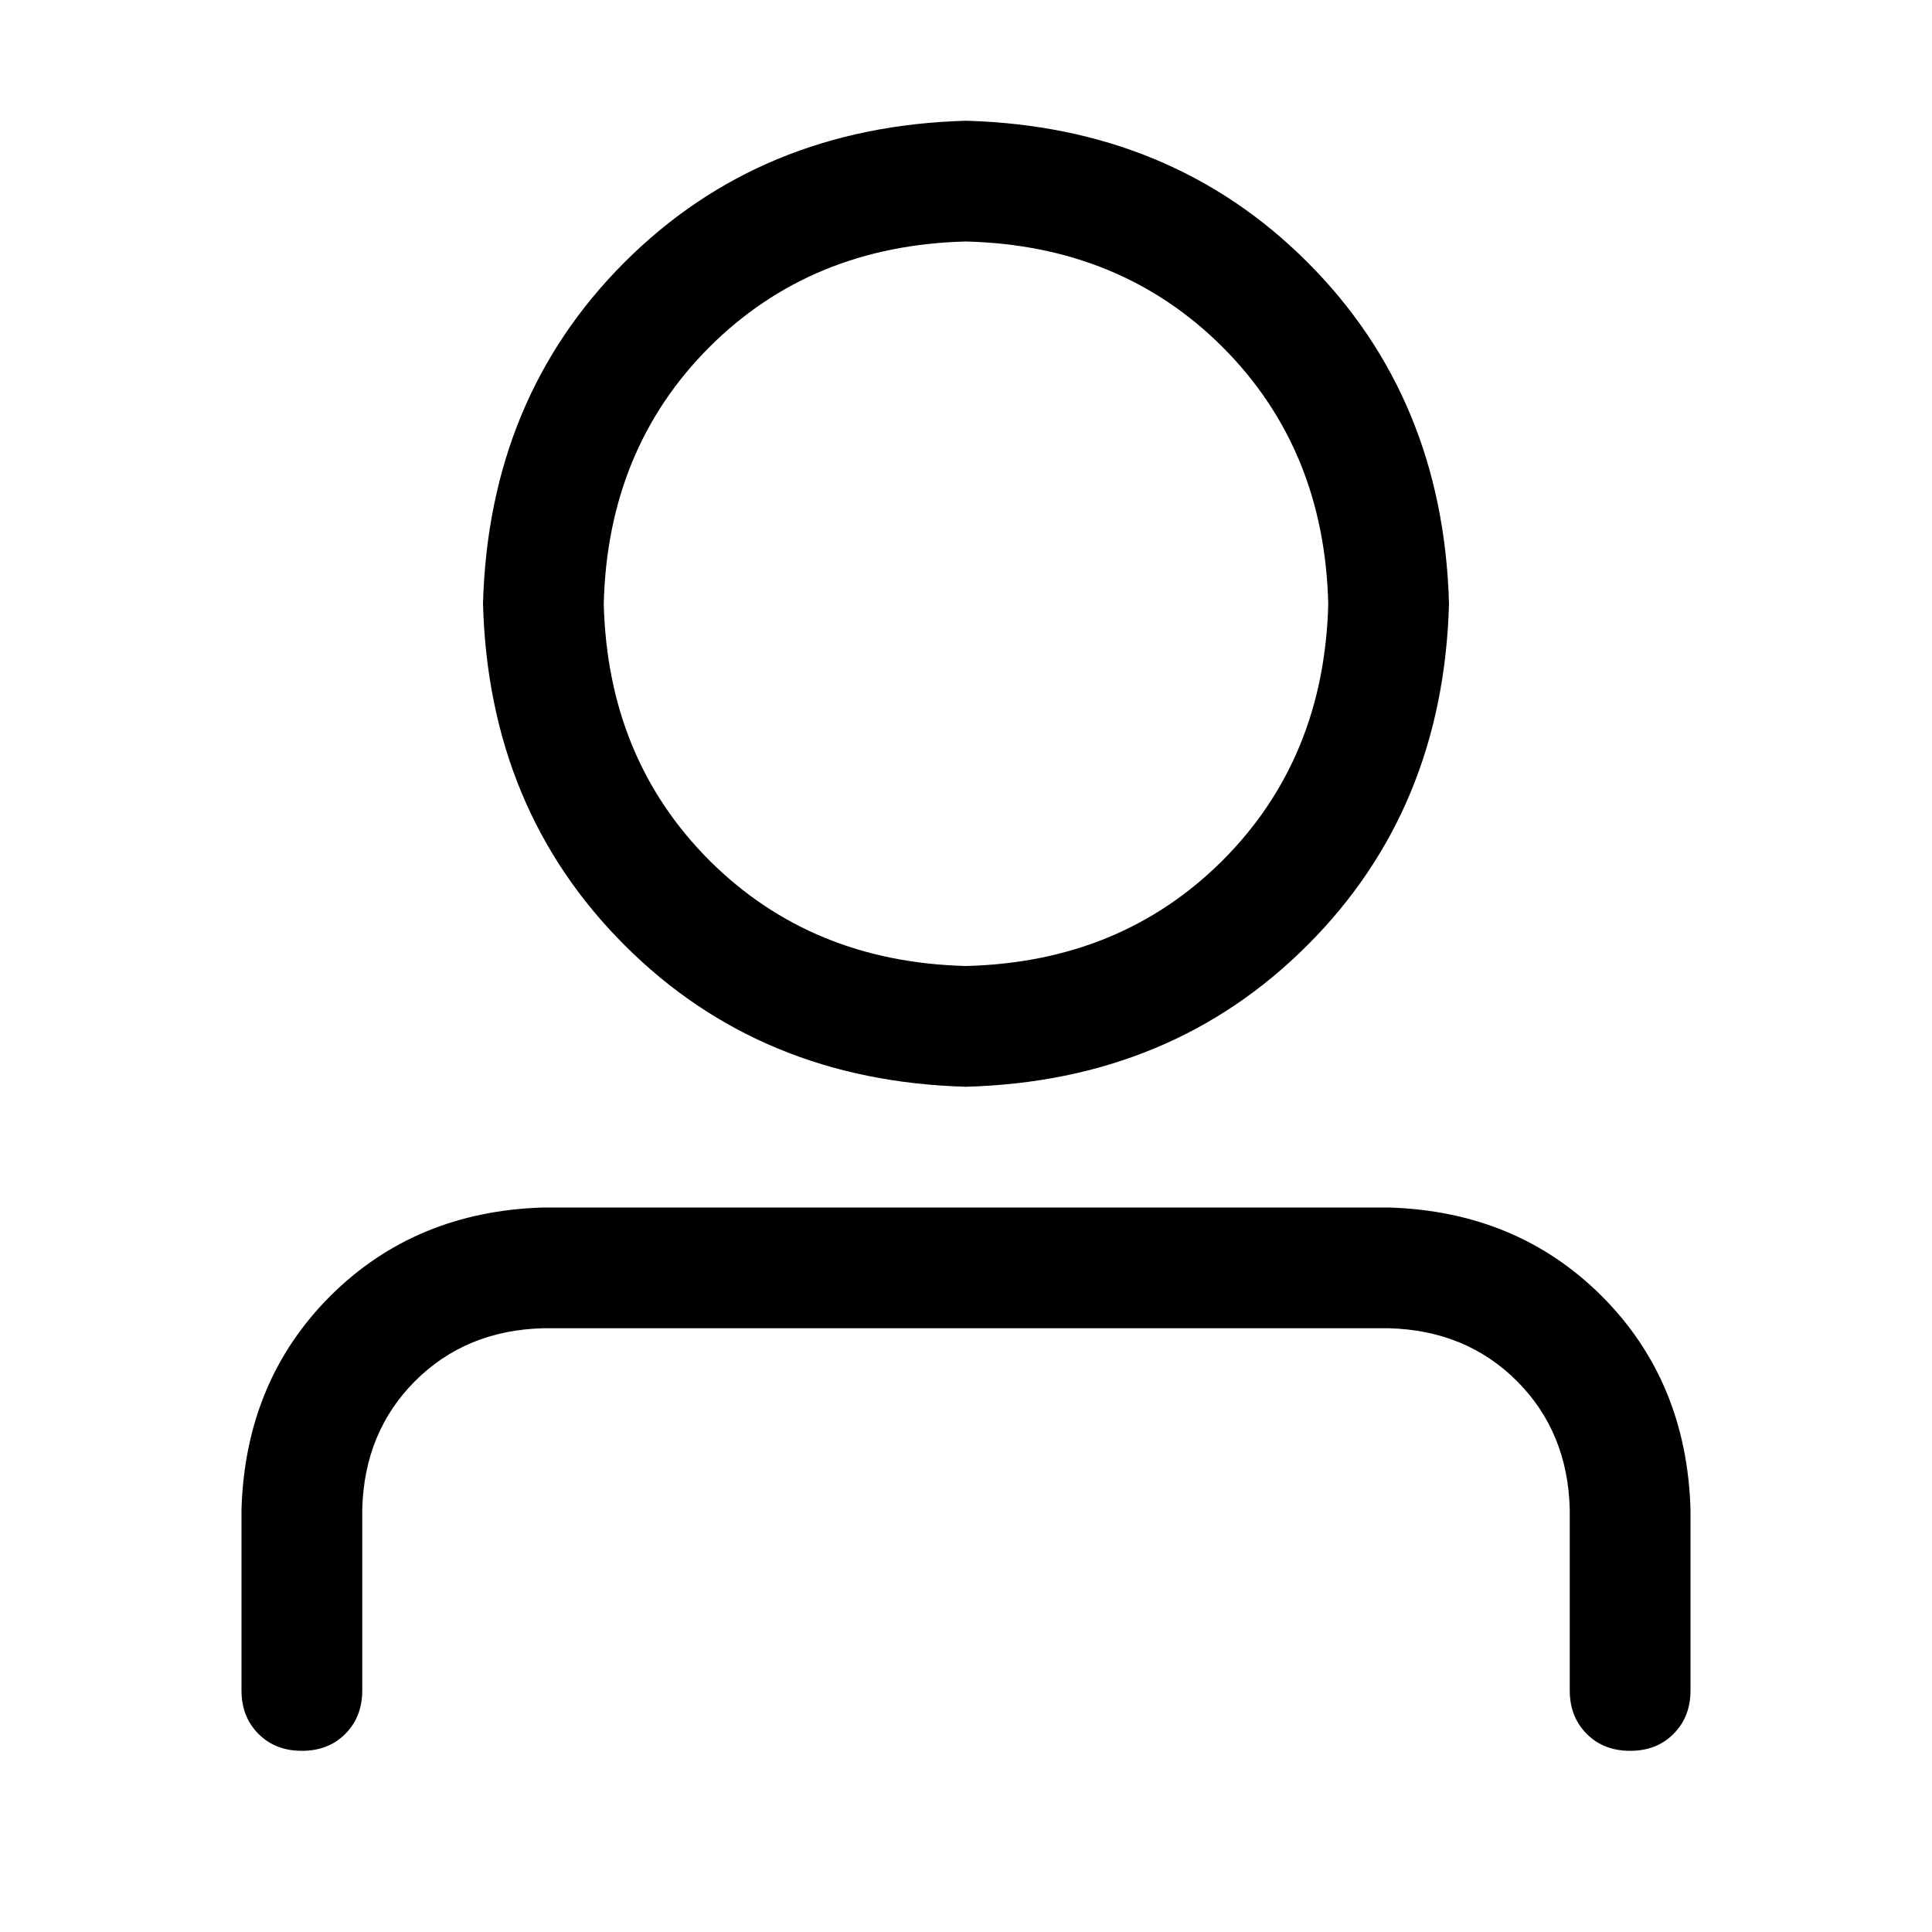
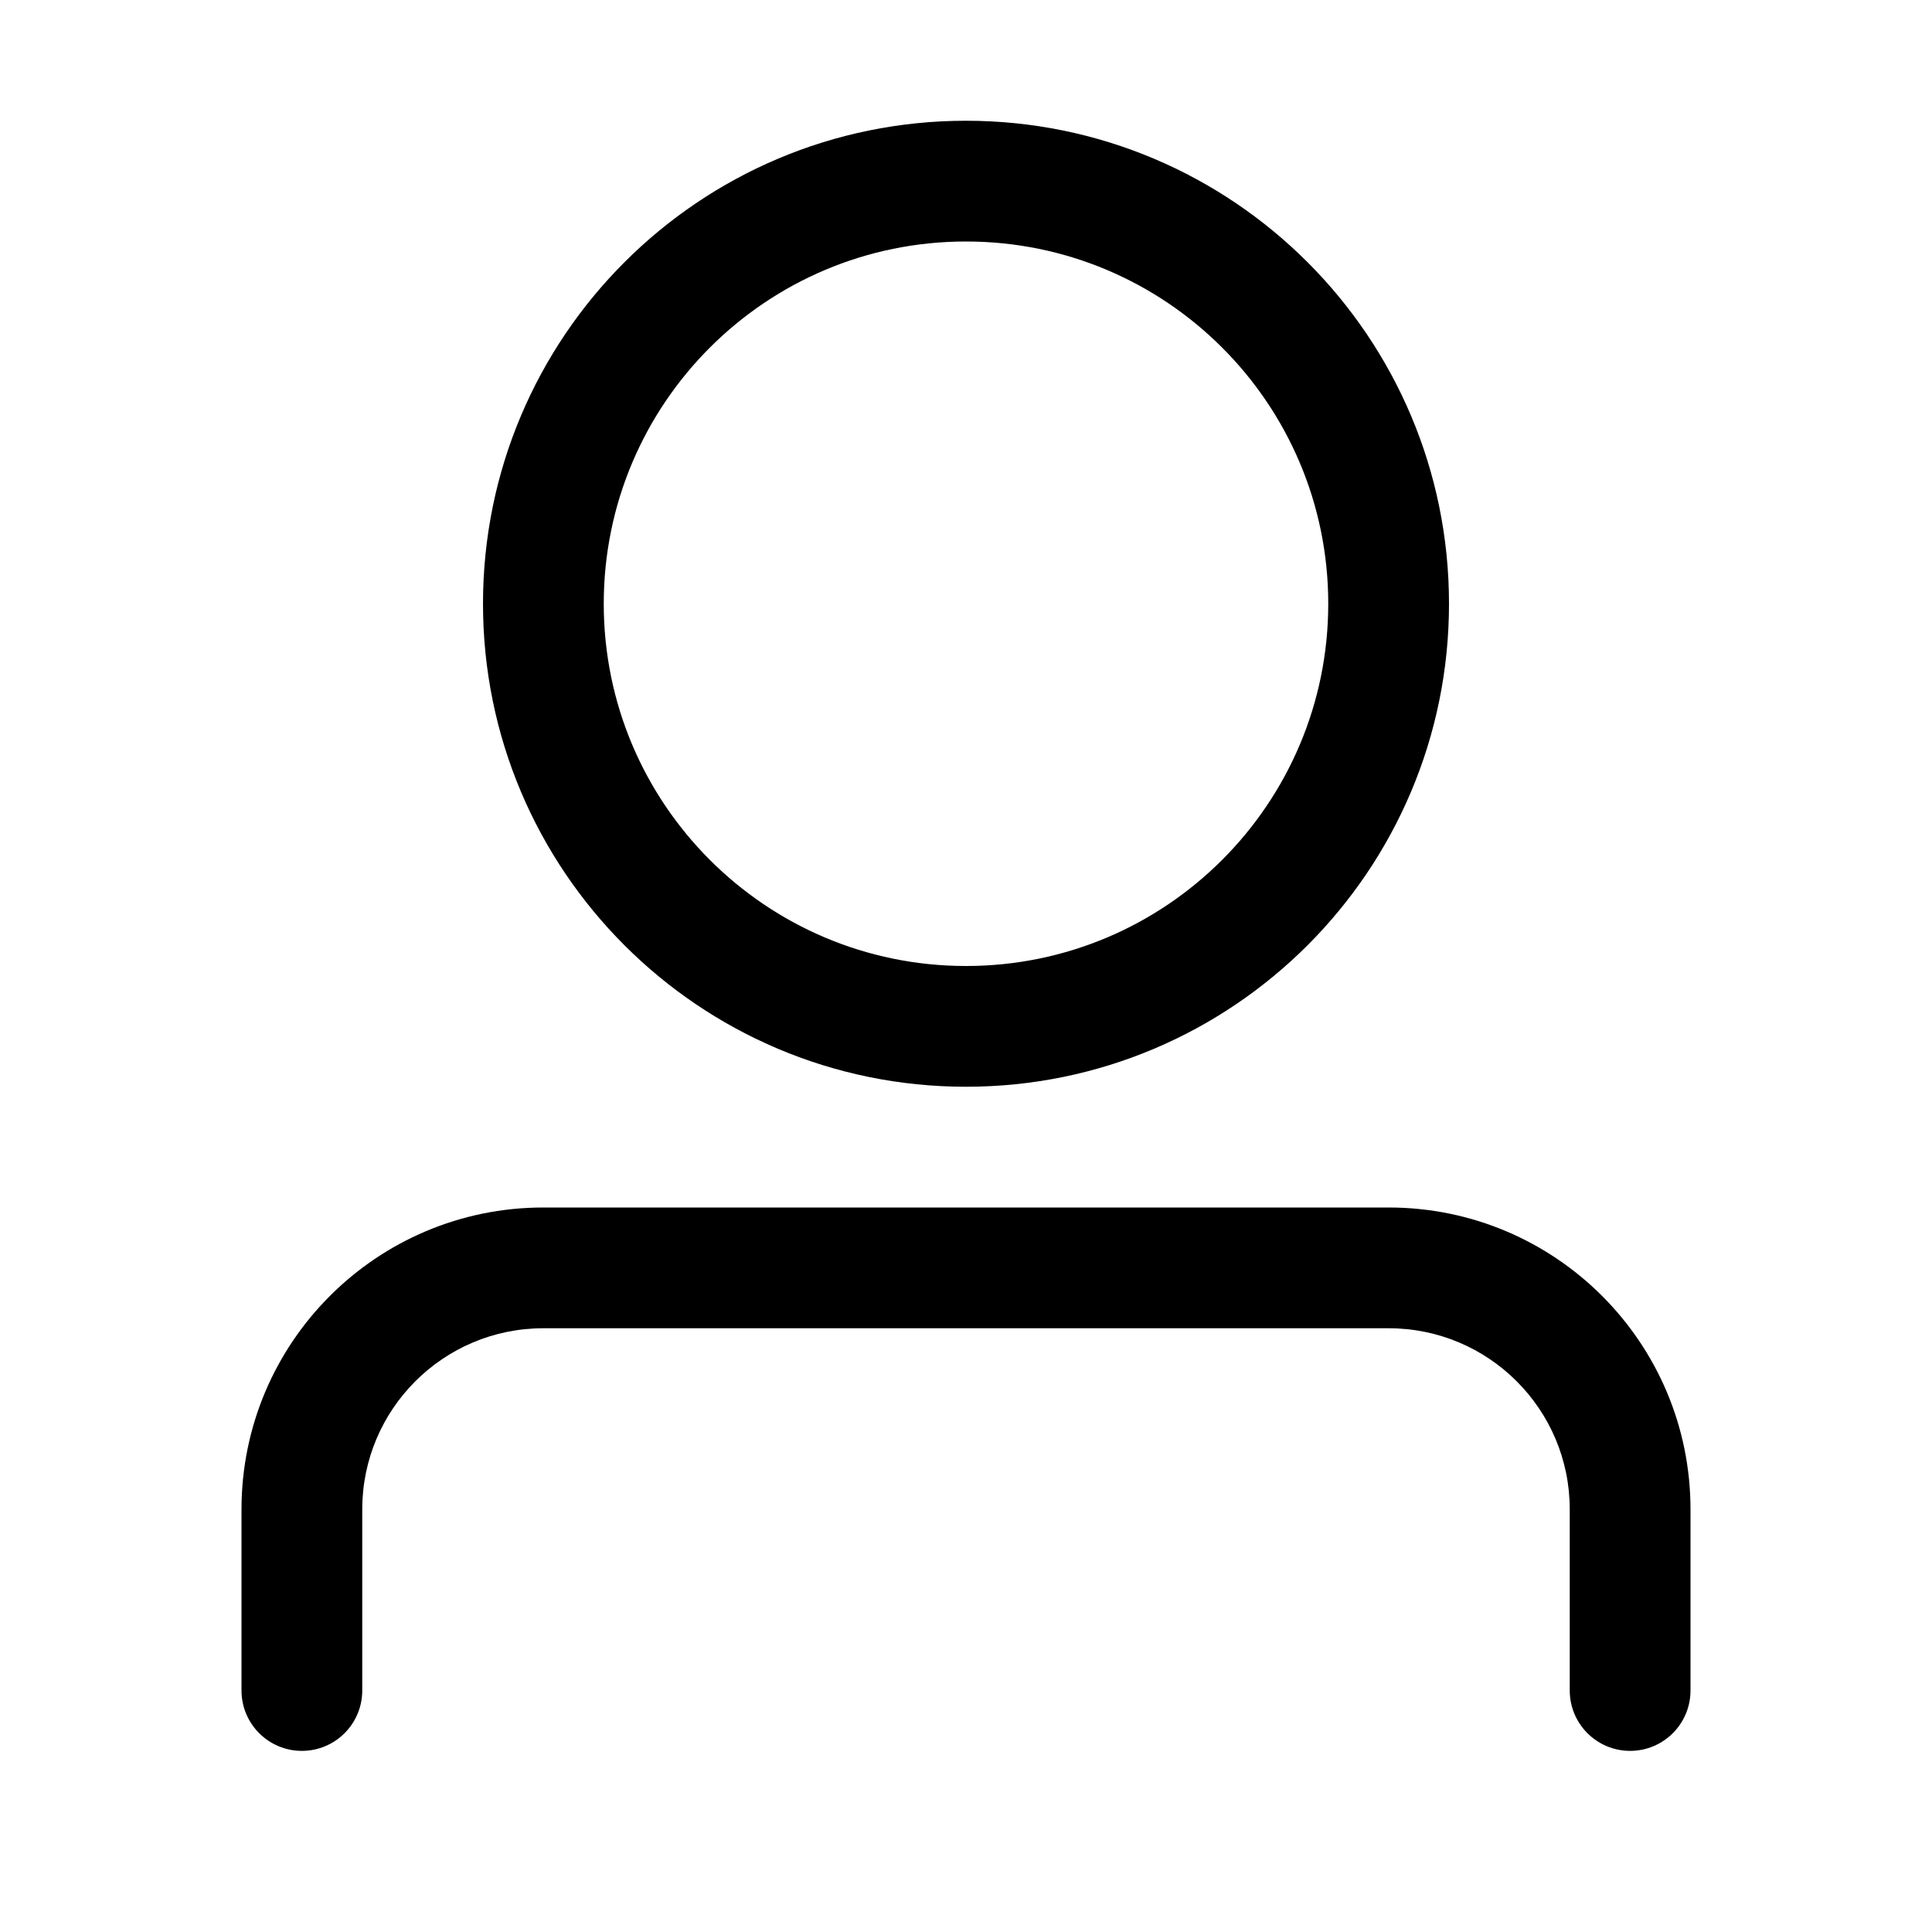
- <svg xmlns="http://www.w3.org/2000/svg" width="18" height="18" viewBox="0 0 18 18" fill="none">
-   <path d="M9 9C9.961 8.976 10.758 8.648 11.391 8.016C12.023 7.383 12.351 6.586 12.375 5.625C12.351 4.664 12.023 3.867 11.391 3.234C10.758 2.602 9.961 2.274 9 2.25C8.039 2.274 7.242 2.602 6.609 3.234C5.977 3.867 5.649 4.664 5.625 5.625C5.649 6.586 5.977 7.383 6.609 8.016C7.242 8.648 8.039 8.976 9 9ZM9 10.125C7.723 10.09 6.662 9.65 5.819 8.806C4.975 7.963 4.535 6.902 4.5 5.625C4.535 4.348 4.975 3.287 5.819 2.443C6.662 1.6 7.723 1.16 9 1.125C10.277 1.16 11.338 1.6 12.181 2.443C13.025 3.287 13.465 4.348 13.5 5.625C13.465 6.902 13.025 7.963 12.181 8.806C11.338 9.65 10.277 10.09 9 10.125ZM14.625 15.75V14.062C14.613 13.582 14.449 13.184 14.133 12.867C13.816 12.551 13.418 12.387 12.938 12.375H5.062C4.582 12.387 4.184 12.551 3.867 12.867C3.551 13.184 3.387 13.582 3.375 14.062V15.75C3.375 15.914 3.322 16.049 3.217 16.154C3.112 16.26 2.977 16.312 2.812 16.312C2.648 16.312 2.513 16.26 2.408 16.154C2.303 16.049 2.25 15.914 2.25 15.75V14.062C2.274 13.266 2.549 12.604 3.076 12.076C3.604 11.549 4.266 11.274 5.062 11.25H12.938C13.734 11.274 14.396 11.549 14.924 12.076C15.451 12.604 15.726 13.266 15.75 14.062V15.75C15.75 15.914 15.697 16.049 15.592 16.154C15.487 16.26 15.352 16.312 15.188 16.312C15.023 16.312 14.888 16.26 14.783 16.154C14.678 16.049 14.625 15.914 14.625 15.75Z" fill="currentColor" />
+ <svg xmlns="http://www.w3.org/2000/svg" viewBox="0 0 1024 1024" data-v-ba633cb8="">
+   <path fill="currentColor" d="M512 512a192 192 0 1 0 0-384 192 192 0 0 0 0 384zm0 64a256 256 0 1 1 0-512 256 256 0 0 1 0 512zm320 320v-96a96 96 0 0 0-96-96H288a96 96 0 0 0-96 96v96a32 32 0 1 1-64 0v-96a160 160 0 0 1 160-160h448a160 160 0 0 1 160 160v96a32 32 0 1 1-64 0z" />
</svg>
